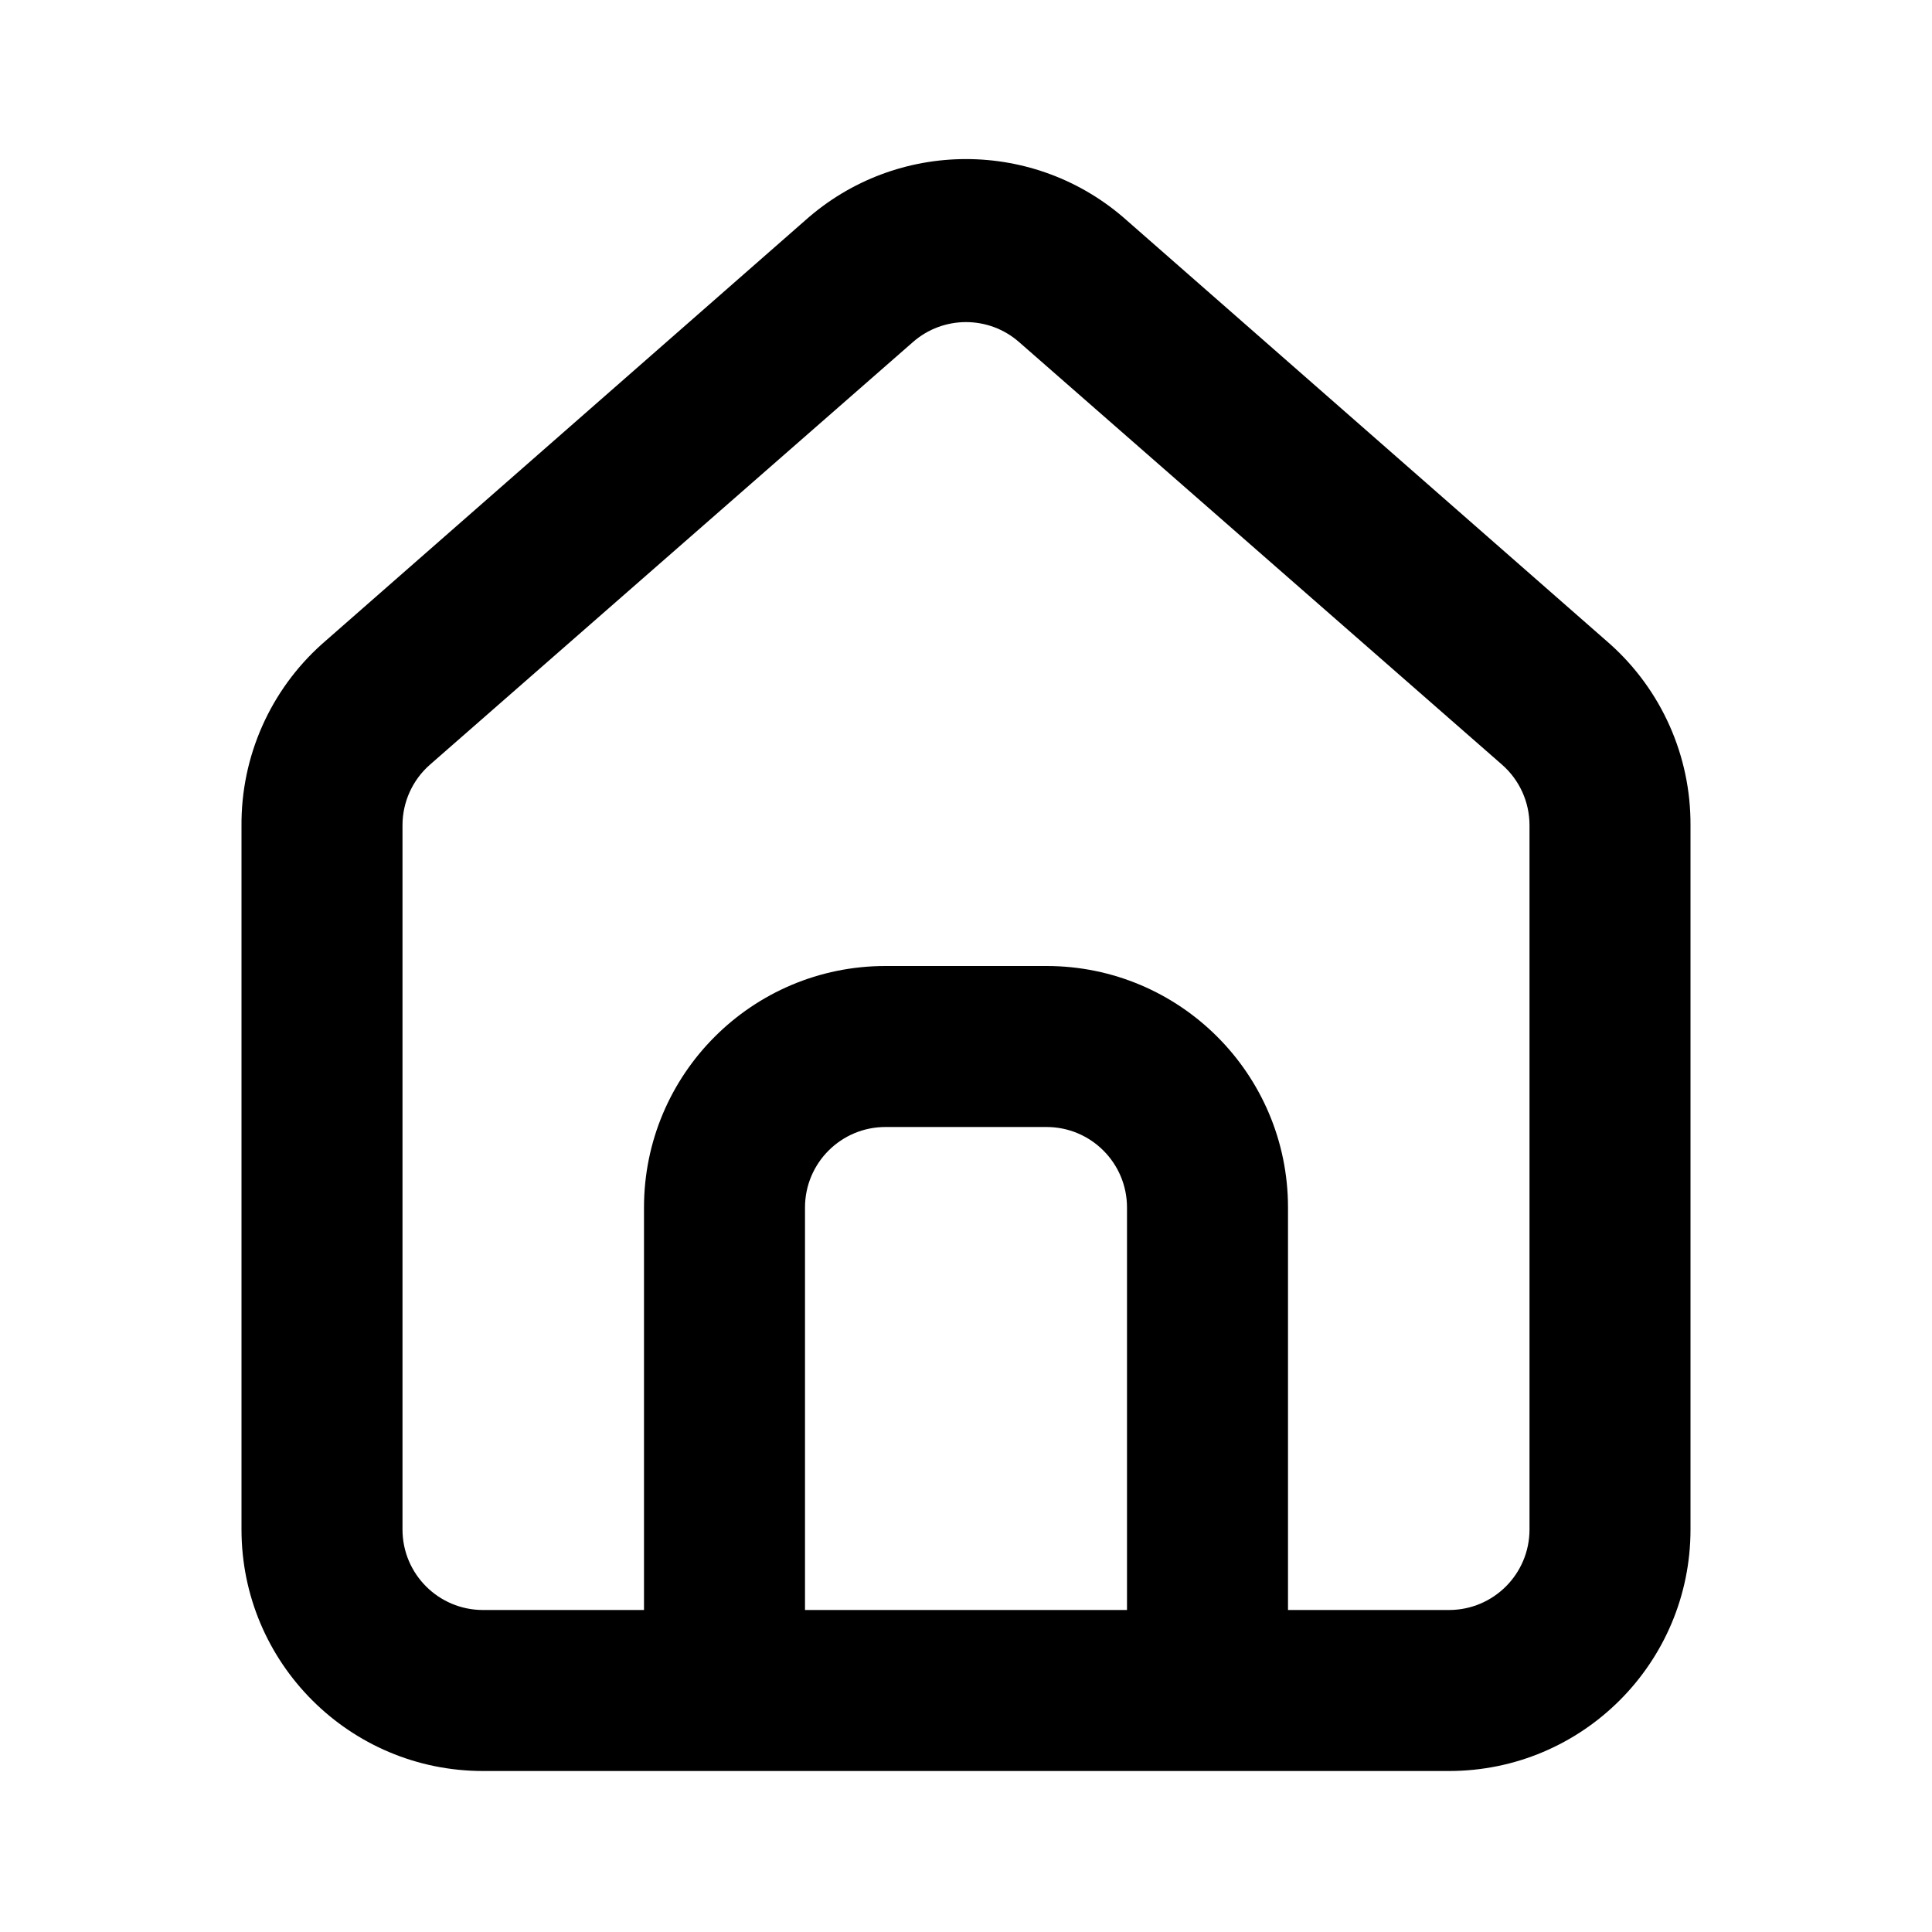
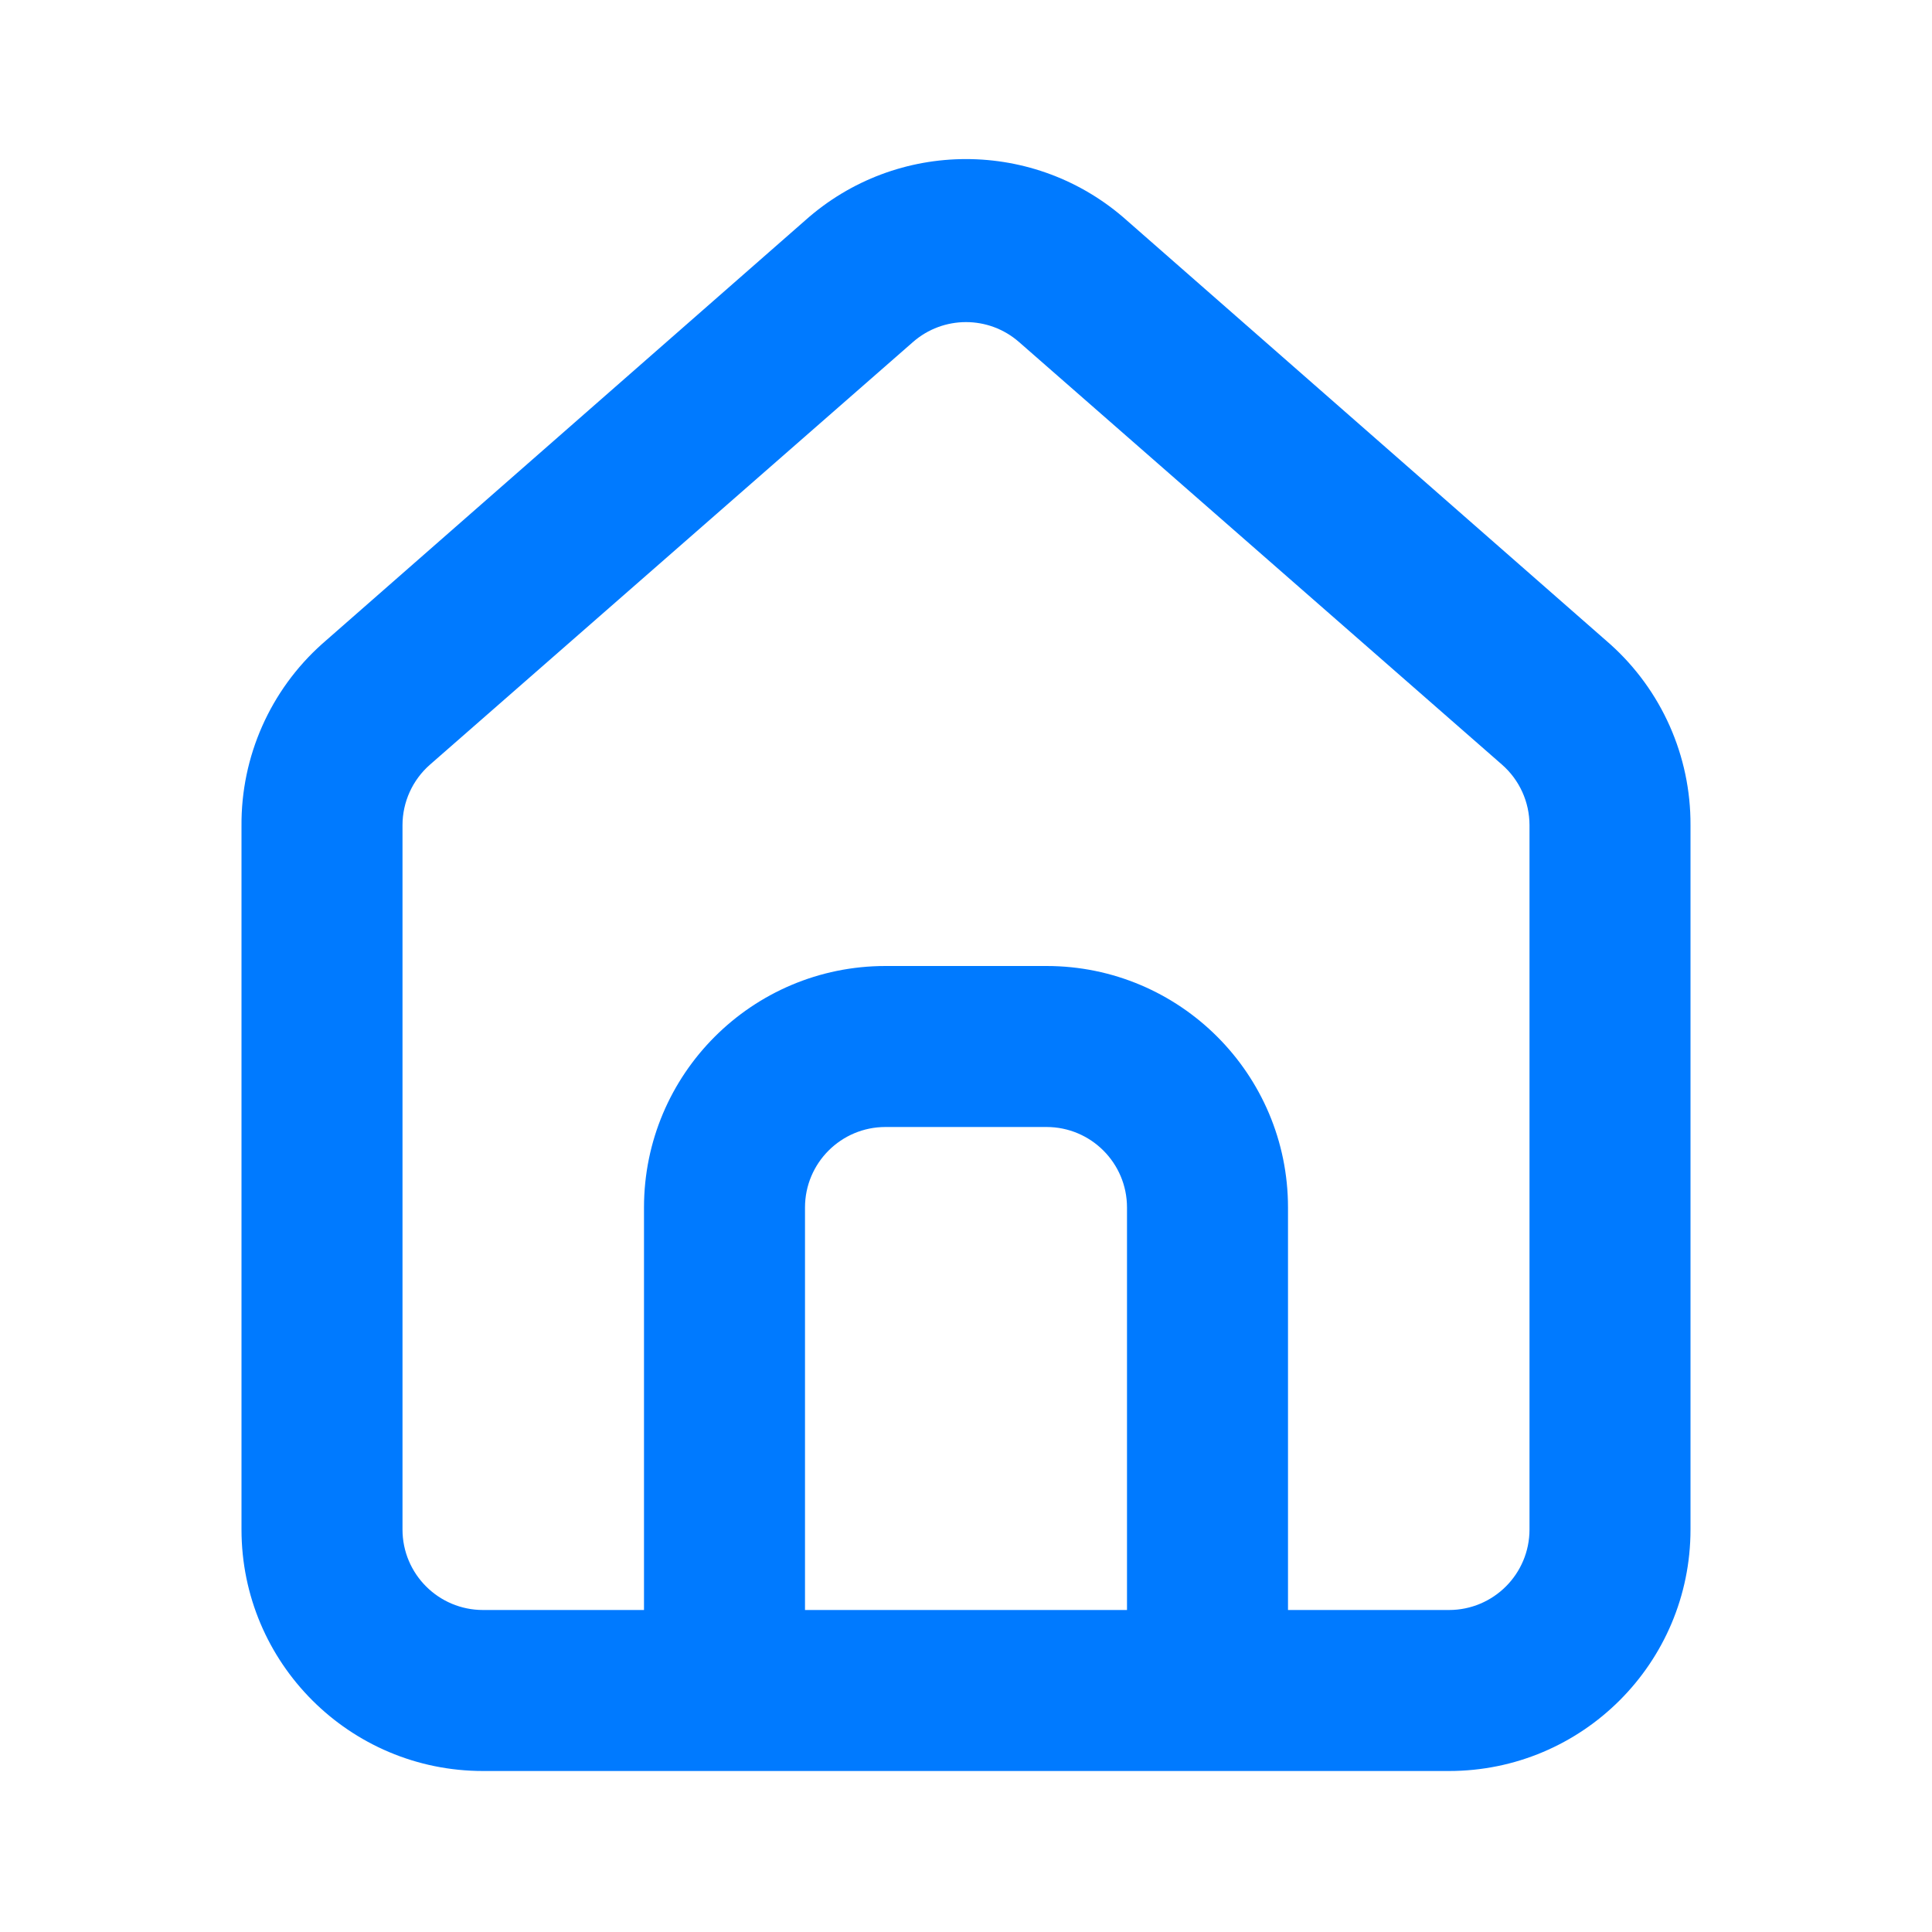
<svg xmlns="http://www.w3.org/2000/svg" viewBox="0 0 24 24">
-   <path d="M20,8h0L14,2.74a3,3,0,0,0-4,0L4,8a3,3,0,0,0-1,2.26V19a3,3,0,0,0,3,3H18a3,3,0,0,0,3-3V10.25A3,3,0,0,0,20,8ZM14,20H10V15a1,1,0,0,1,1-1h2a1,1,0,0,1,1,1Zm5-1a1,1,0,0,1-1,1H16V15a3,3,0,0,0-3-3H11a3,3,0,0,0-3,3v5H6a1,1,0,0,1-1-1V10.25a1,1,0,0,1,.34-.75l6-5.25a1,1,0,0,1,1.32,0l6,5.25a1,1,0,0,1,.34.75Z" />
+   <path fill="#007aff" d="M20,8h0L14,2.74a3,3,0,0,0-4,0L4,8a3,3,0,0,0-1,2.26V19a3,3,0,0,0,3,3H18a3,3,0,0,0,3-3V10.25A3,3,0,0,0,20,8ZM14,20H10V15a1,1,0,0,1,1-1h2a1,1,0,0,1,1,1Zm5-1a1,1,0,0,1-1,1H16V15a3,3,0,0,0-3-3H11a3,3,0,0,0-3,3v5H6a1,1,0,0,1-1-1V10.25a1,1,0,0,1,.34-.75l6-5.25a1,1,0,0,1,1.32,0l6,5.25a1,1,0,0,1,.34.75Z" />
</svg>
